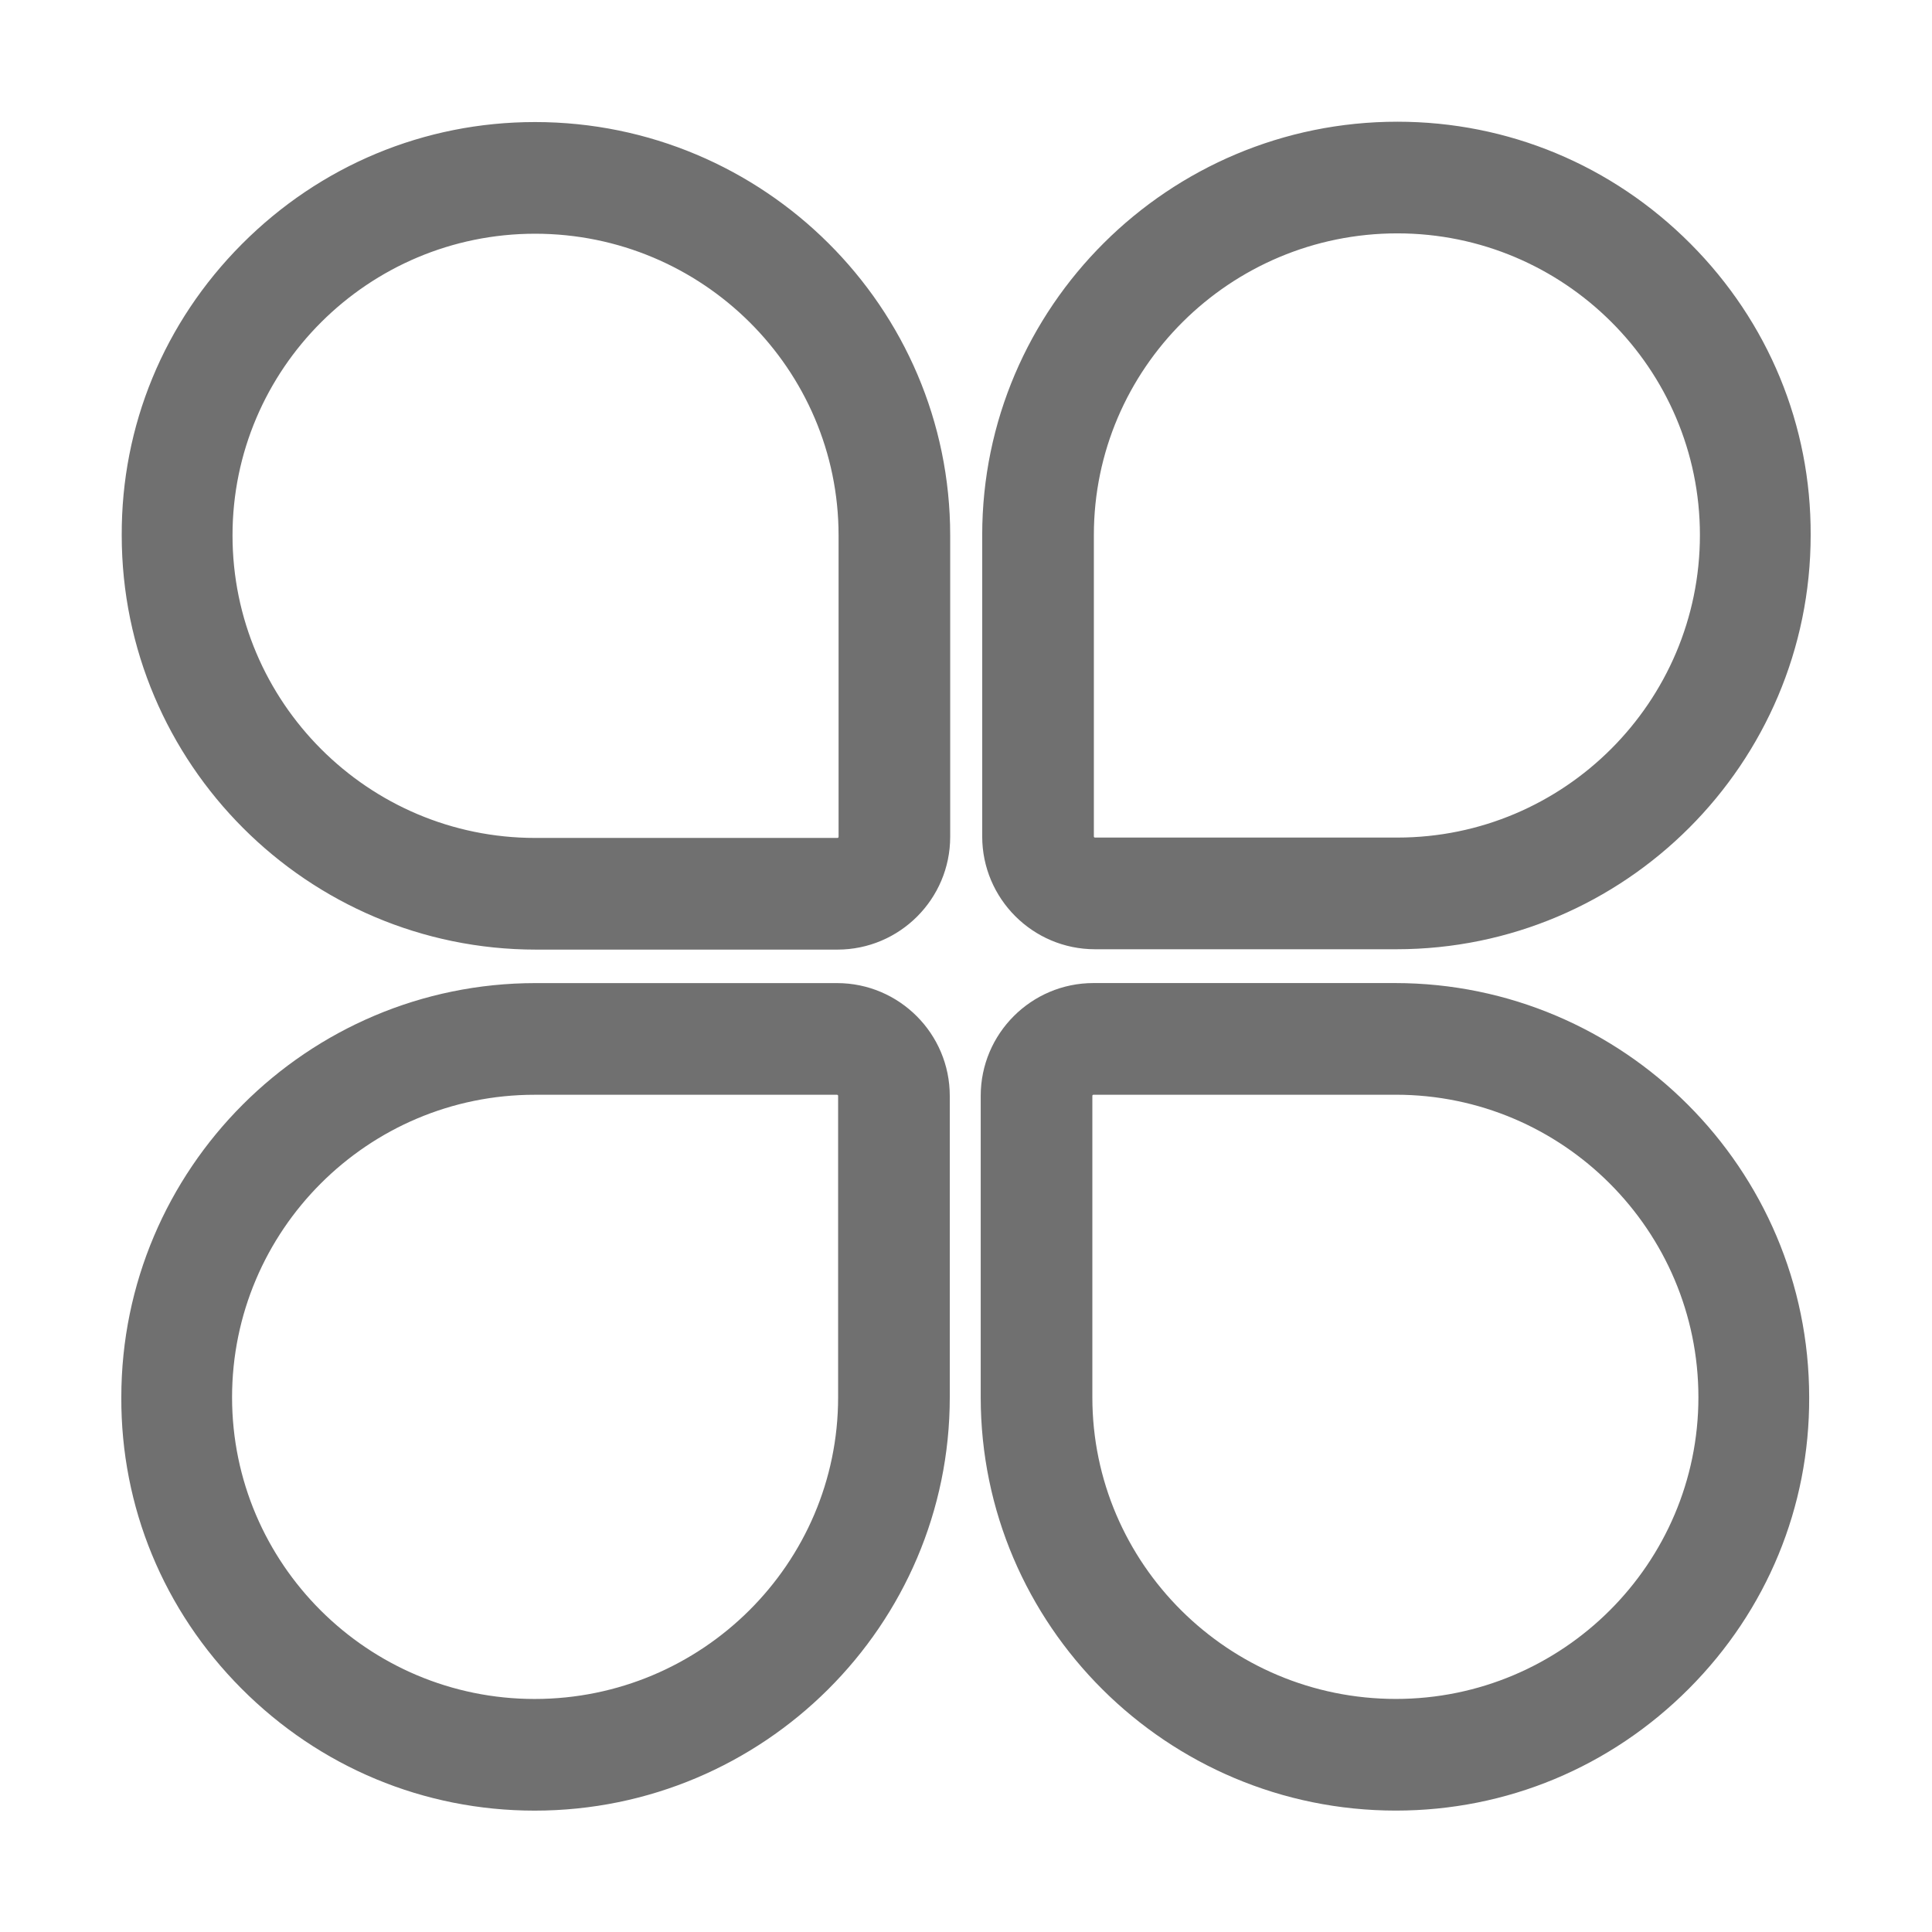
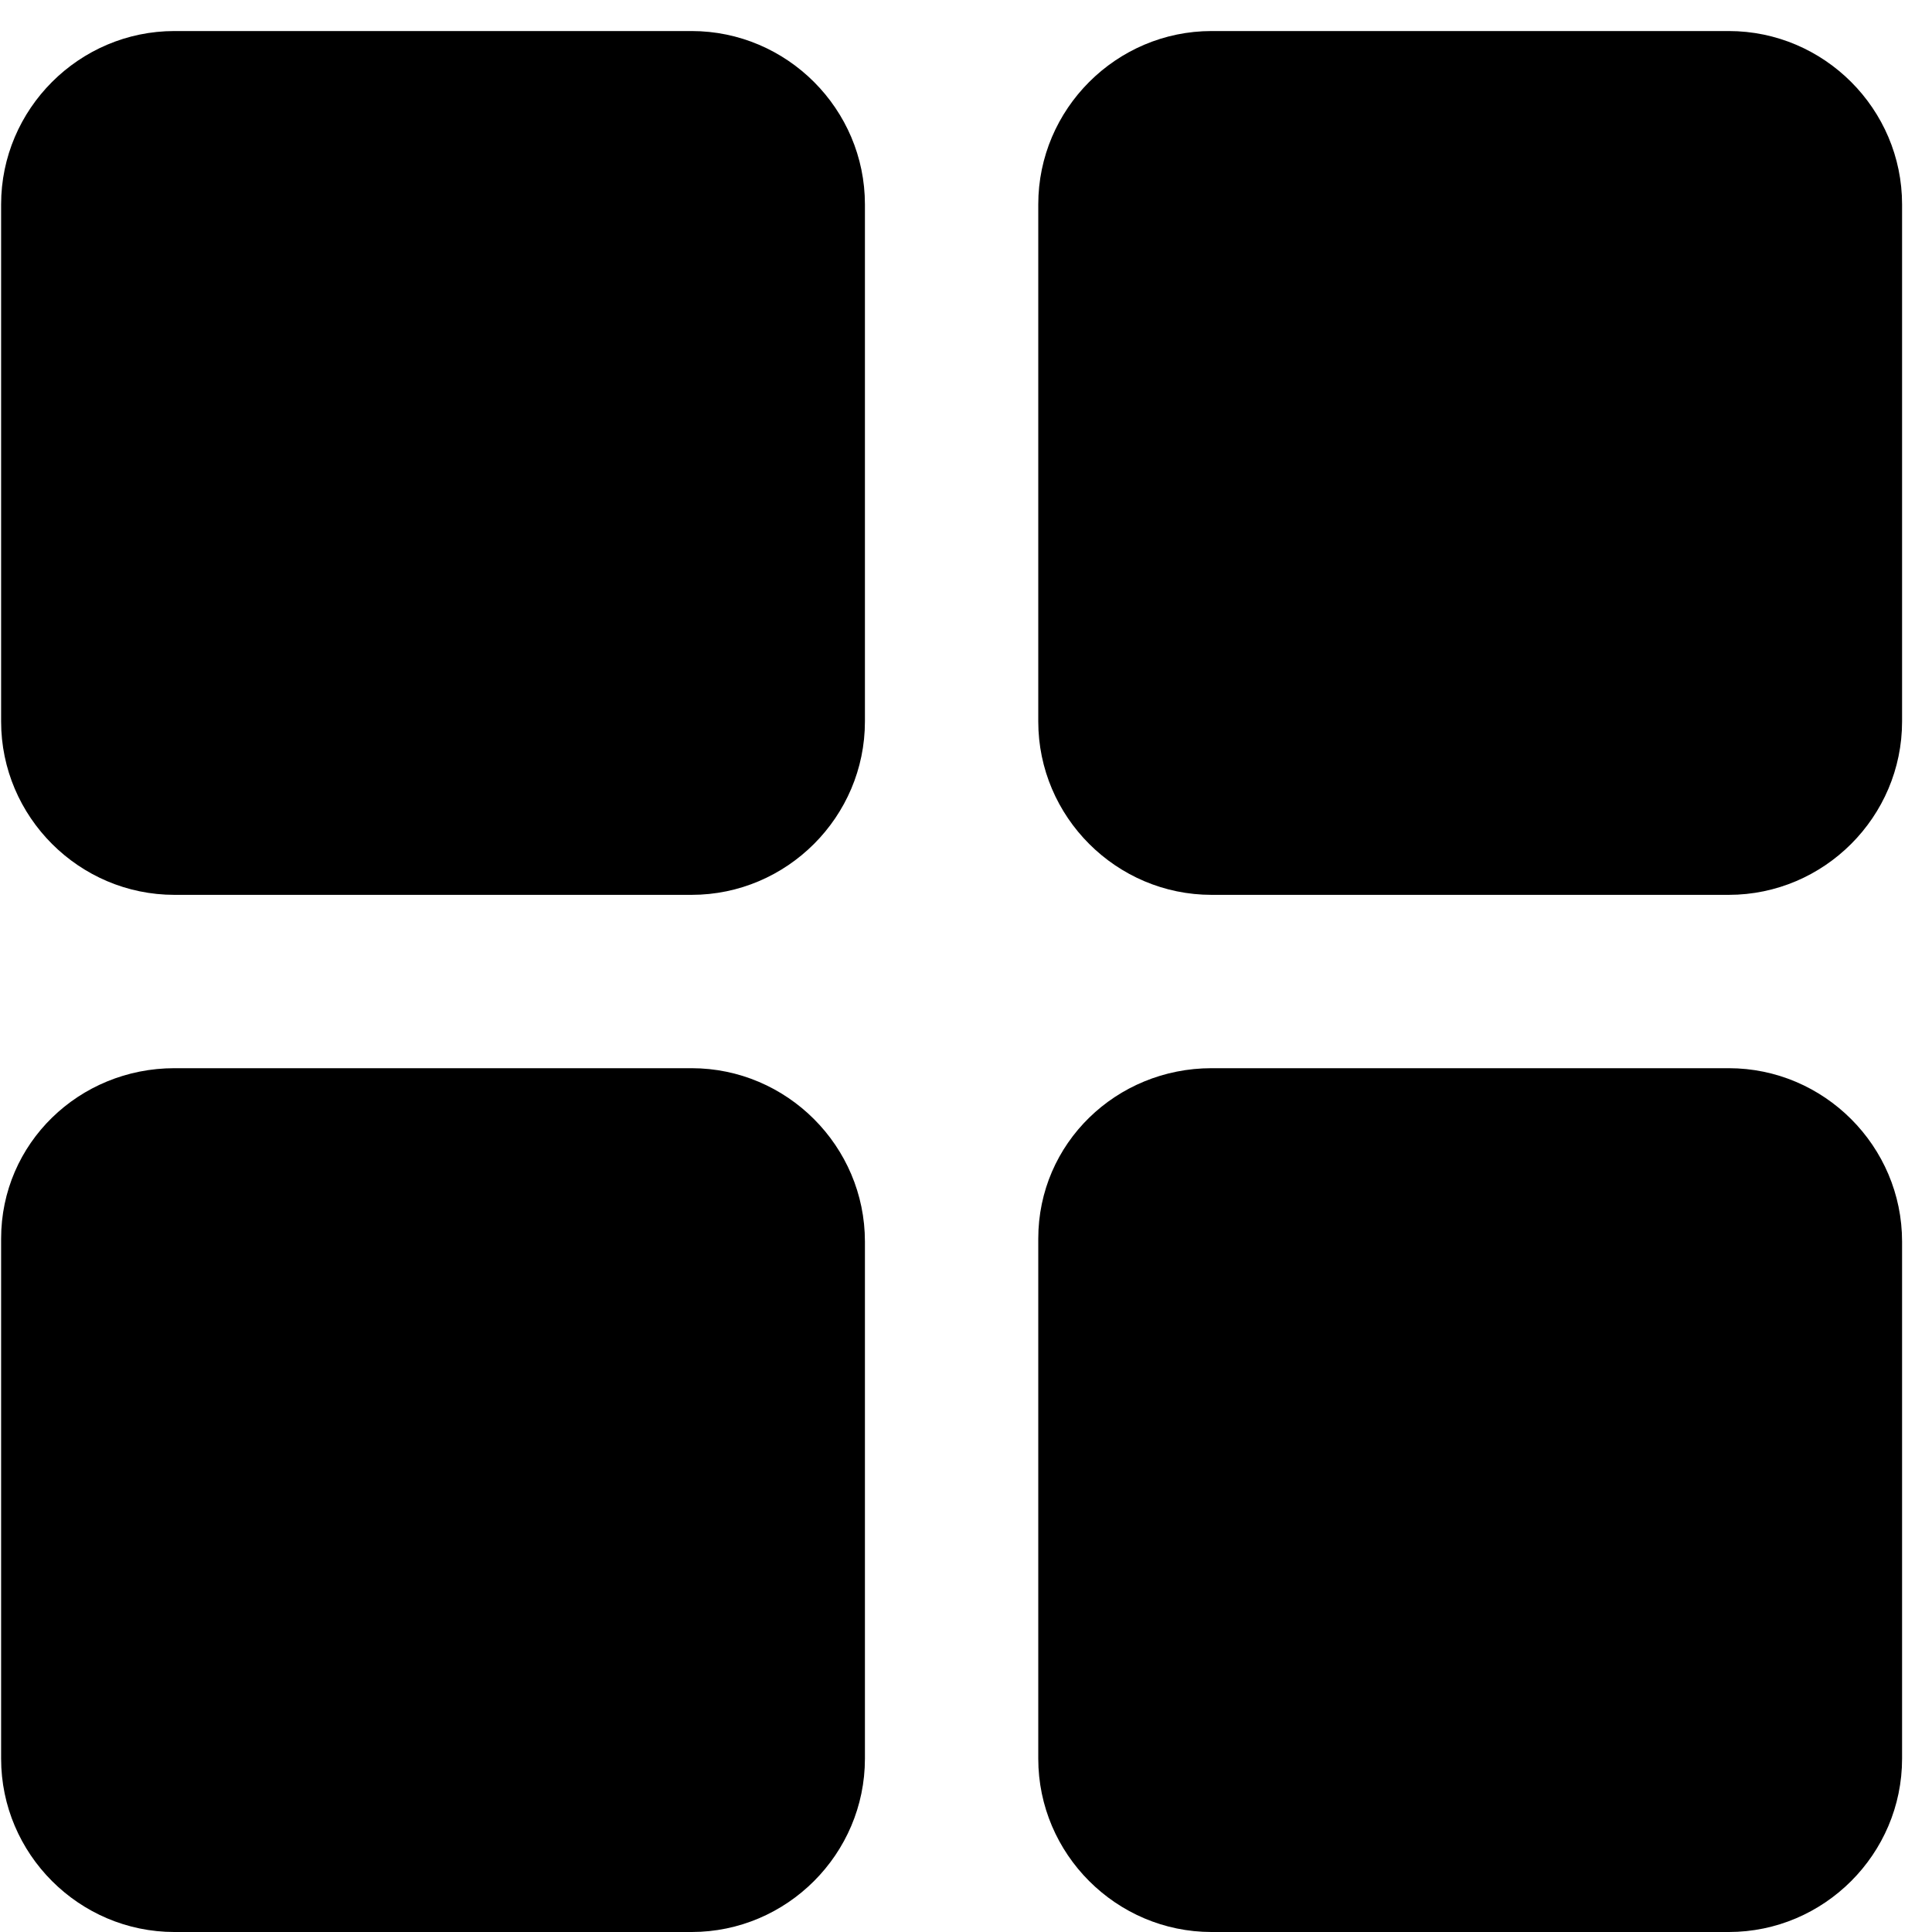
- <svg xmlns="http://www.w3.org/2000/svg" t="1572865460588" class="icon" viewBox="0 0 1024 1024" version="1.1" p-id="4732" width="128" height="128">
+ <svg xmlns="http://www.w3.org/2000/svg" t="1578487968441" class="icon" viewBox="0 0 1024 1024" version="1.1" p-id="5579" width="48" height="48">
  <defs>
    <style type="text/css" />
  </defs>
-   <path d="M284.08 503.31h159.77c32.97 0 59.77-26.81 59.77-59.77V283.75c0-120.79-98.71-219.06-220.04-219.06-58.65 0-113.83 22.98-155.38 64.69-41.31 41.48-63.92 96.31-63.68 154.37 0.01 121.06 98.5 219.56 219.56 219.56z m-0.48-379.43c88.7 0 160.86 71.72 160.86 159.88v159.78c0 0.32-0.26 0.58-0.58 0.58H283.6c-88.42 0-160.36-71.94-160.36-160.36-0.01-88.17 71.93-159.88 160.36-159.88zM64.3 740.61c-0.24 58.06 22.37 112.89 63.68 154.37 41.55 41.71 96.72 64.69 155.38 64.69 121.33 0 220.04-98.27 220.04-219.06V580.83c0-32.96-26.81-59.77-59.77-59.77H283.85c-121.06 0-219.55 98.49-219.55 219.55z m58.7 0c0-88.42 71.94-160.36 160.36-160.36h160.28c0.32 0 0.58 0.26 0.58 0.58v159.78c0 88.16-72.16 159.88-160.86 159.88-88.42 0-160.36-71.72-160.36-159.88zM739.34 521.04H579.57c-32.97 0-59.77 26.81-59.77 59.77v159.78c0 120.79 98.71 219.06 220.04 219.06 58.65 0 113.83-22.98 155.38-64.69 41.31-41.48 63.92-96.31 63.68-154.37-0.01-121.06-98.5-219.55-219.56-219.55z m0.49 379.43c-88.7 0-160.86-71.72-160.86-159.88V580.81c0-0.32 0.26-0.58 0.58-0.58h160.28c88.42 0 160.36 71.94 160.36 160.36 0 88.16-71.94 159.88-160.36 159.88zM959.69 283.57c0.24-58.06-22.37-112.89-63.68-154.37-41.55-41.71-96.72-64.69-155.38-64.69-121.33 0-220.04 98.27-220.04 219.06v159.78c0 32.96 26.81 59.77 59.77 59.77h159.77c121.07 0.01 219.56-98.49 219.56-219.55z m-58.7 0c0 88.42-71.94 160.36-160.36 160.36H580.35a0.58 0.58 0 0 1-0.58-0.58V283.57c0-88.16 72.16-159.88 160.86-159.88 88.42 0.01 160.36 71.72 160.36 159.88z" p-id="4733" fill="#707070" />
+   <path d="M366.554 16.452 92.463 16.452c-50.531 0-91.873 41.344-91.873 91.873l0 274.091c0 50.531 41.344 91.873 91.873 91.873l274.091 0c50.531 0 91.873-41.344 91.873-91.873L458.427 108.327C458.427 57.796 417.083 16.452 366.554 16.452zM366.554 566.165 92.463 566.165c-50.531 0-91.873 39.812-91.873 90.342l0 275.622c0 50.531 41.344 91.874 91.873 91.874l274.091 0c50.531 0 91.873-41.344 91.873-91.874L458.427 658.038C458.427 607.508 417.083 566.165 366.554 566.165zM916.266 16.452 642.175 16.452c-50.531 0-91.873 41.344-91.873 91.873l0 274.091c0 50.531 41.344 91.873 91.873 91.873l274.091 0c50.531 0 91.873-41.344 91.873-91.873L1008.139 108.327C1008.141 57.796 966.797 16.452 916.266 16.452zM916.266 566.165 642.175 566.165c-50.531 0-91.873 39.812-91.873 90.342l0 275.622c0 50.531 41.344 91.874 91.873 91.874l274.091 0c50.531 0 91.873-41.344 91.873-91.874l0-274.09C1008.141 607.508 966.797 566.165 916.266 566.165z" p-id="5580" />
</svg>
